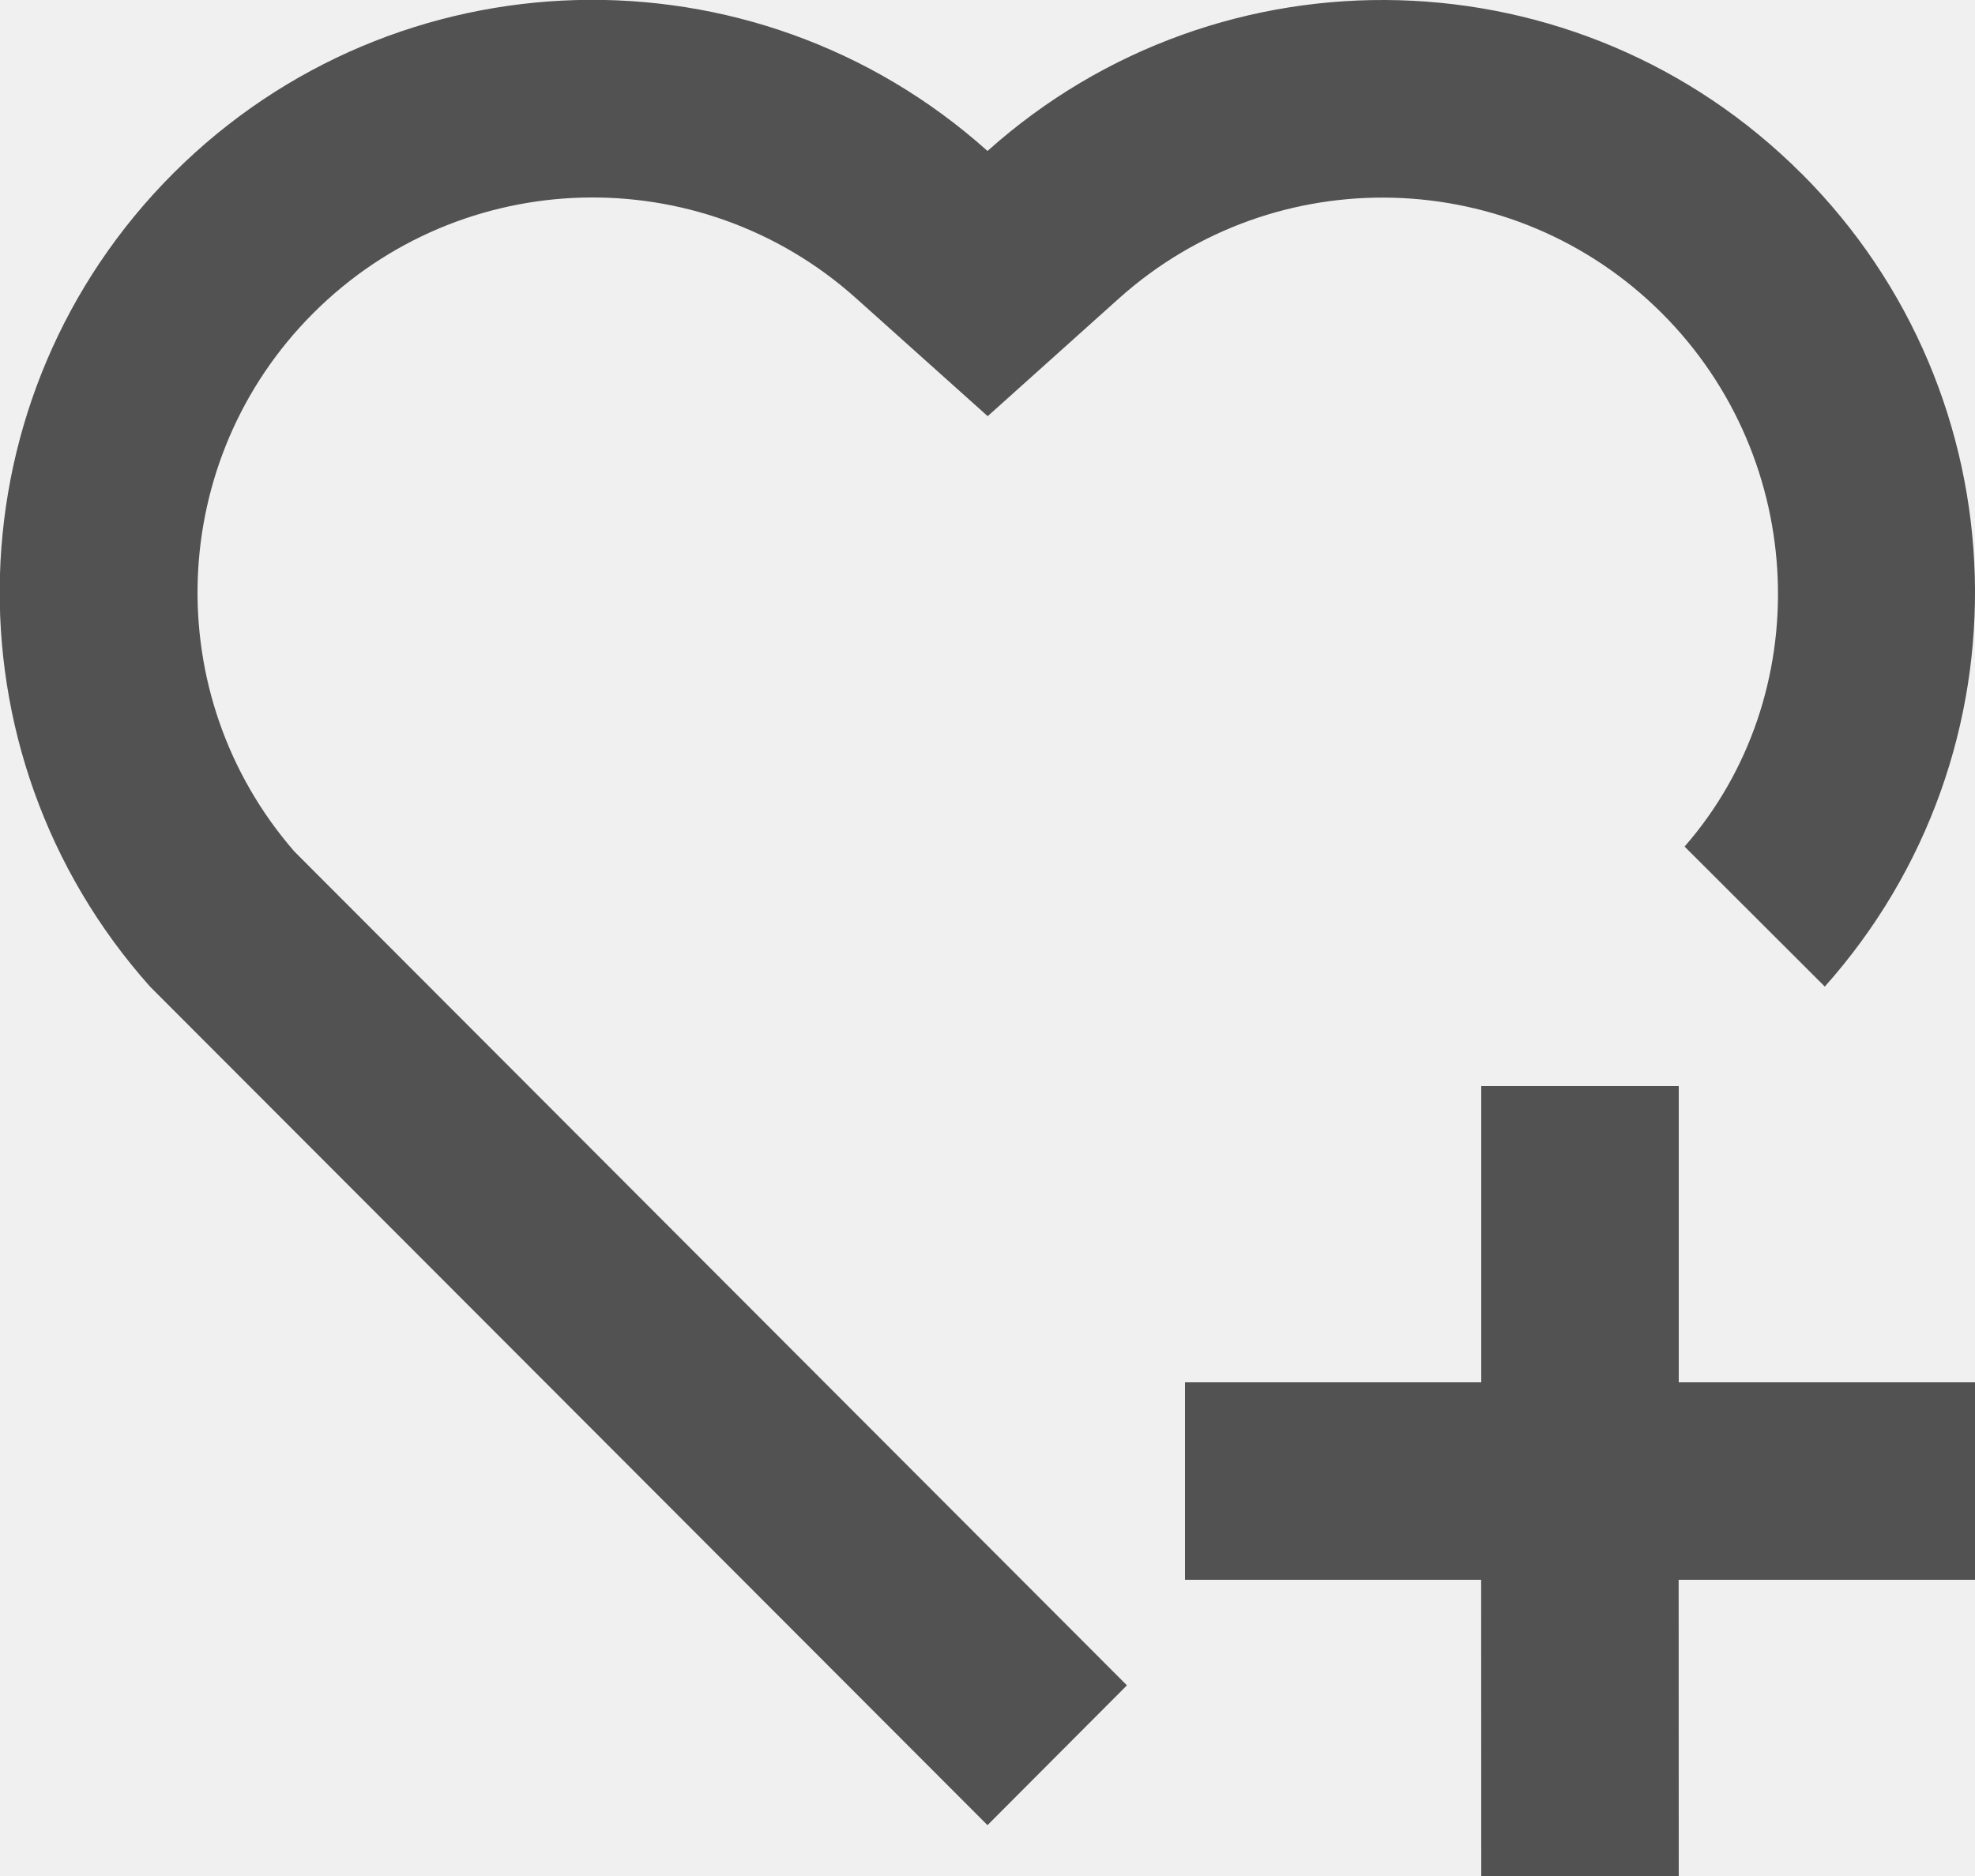
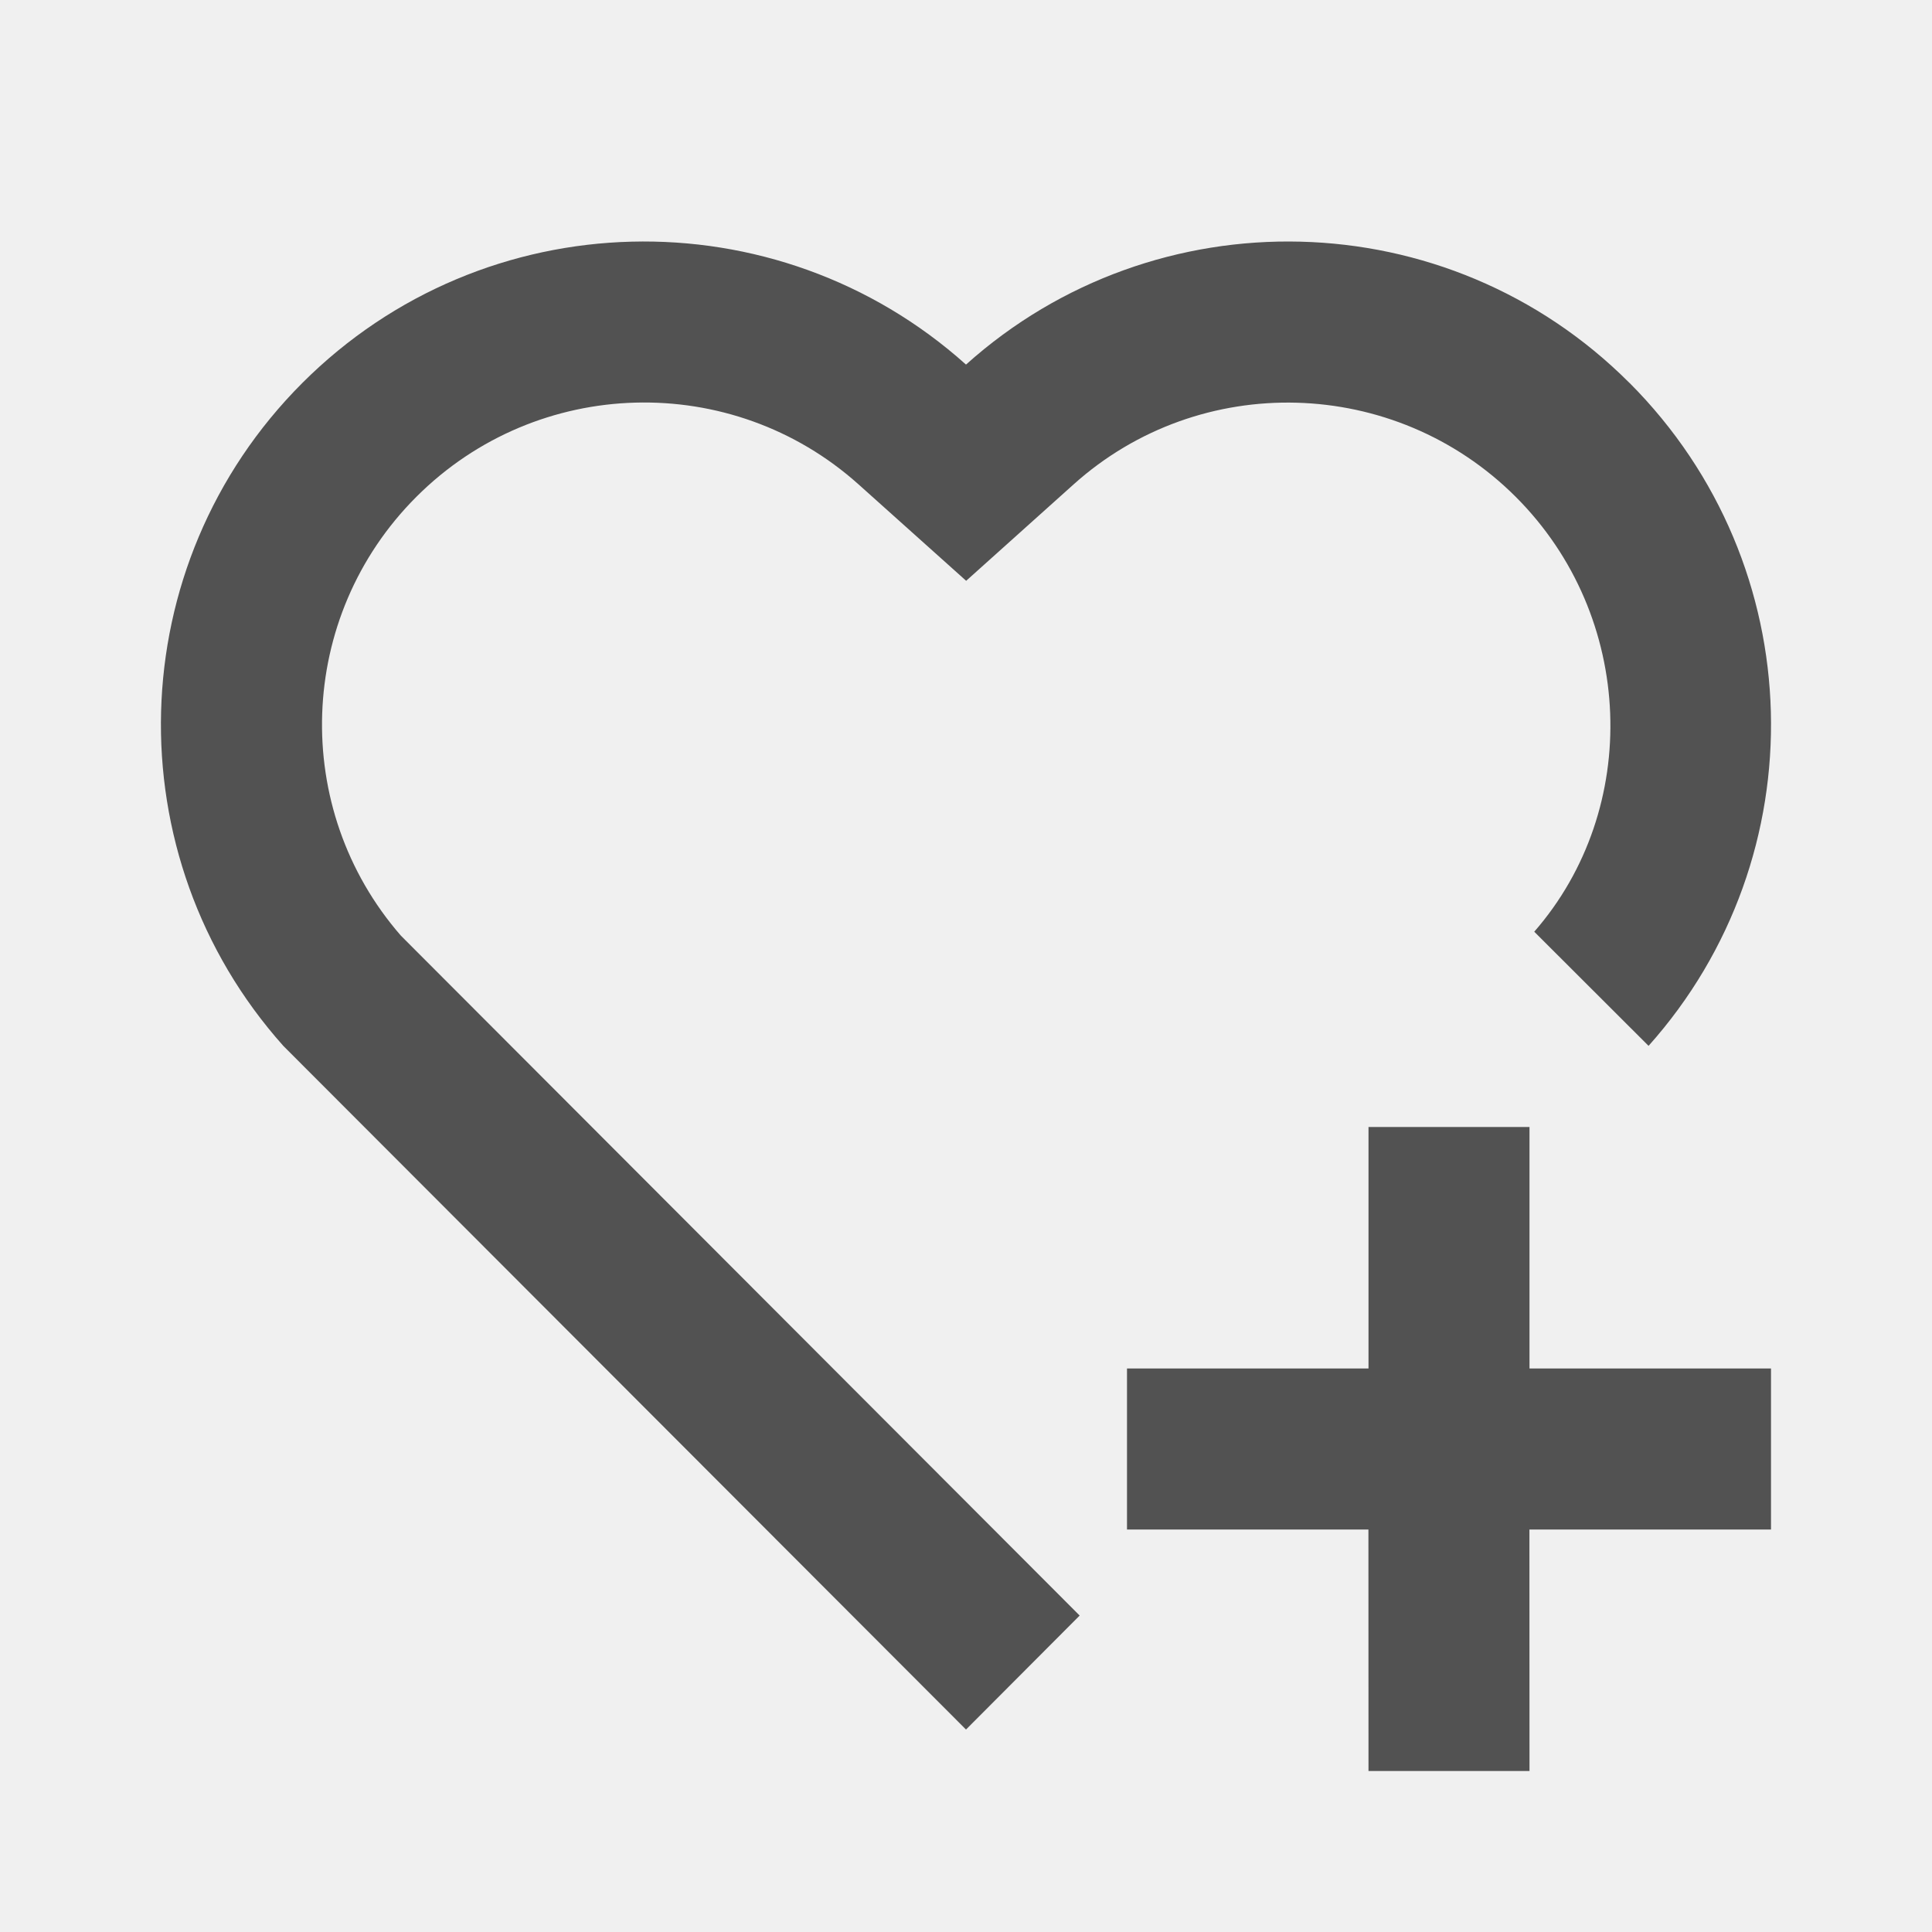
- <svg xmlns="http://www.w3.org/2000/svg" width="20" height="19" viewBox="0 0 20 19" fill="none">
-   <path d="M17 11v3h3v2h-3.001L17 19h-2l-.001-3H12v-2h3v-3h2Zm1.243-9.243a6 6 0 0 1 .236 8.235l-1.42-1.418C18.39 7.05 18.32 4.66 16.827 3.17a4.001 4.001 0 0 0-5.49-.153l-1.335 1.198-1.336-1.197a3.999 3.999 0 0 0-5.494.154 4 4 0 0 0-.192 5.451l8.432 8.446L10 18.485 1.52 9.993A6 6 0 0 1 10 1.529a5.998 5.998 0 0 1 8.242.228h.001Z" fill="#525252" />
+ <svg xmlns="http://www.w3.org/2000/svg" width="24" height="24" viewBox="0 0 24 24" fill="none">
+   <g clip-path="url(#clip0_988_3276)">
+     <path d="M19 14V17H22V19H18.999L19 22H17L16.999 19H14V17H17V14H19ZM20.243 4.757C22.505 7.025 22.583 10.637 20.479 12.992L19.059 11.574C20.39 10.05 20.32 7.66 18.827 6.17C17.324 4.671 14.907 4.607 13.337 6.017L12.002 7.215L10.666 6.018C9.091 4.606 6.675 4.668 5.172 6.172C3.682 7.662 3.607 10.047 4.98 11.623L13.412 20.069L12 21.485L3.52 12.993C1.416 10.637 1.495 7.019 3.756 4.757C6.021 2.493 9.644 2.417 12 4.529C14.349 2.42 17.979 2.49 20.242 4.757H20.243Z" fill="#525252" />
+   </g>
+   <defs>
+     <clipPath id="clip0_988_3276">
+       <rect width="24" height="24" fill="white" />
+     </clipPath>
+   </defs>
</svg>
